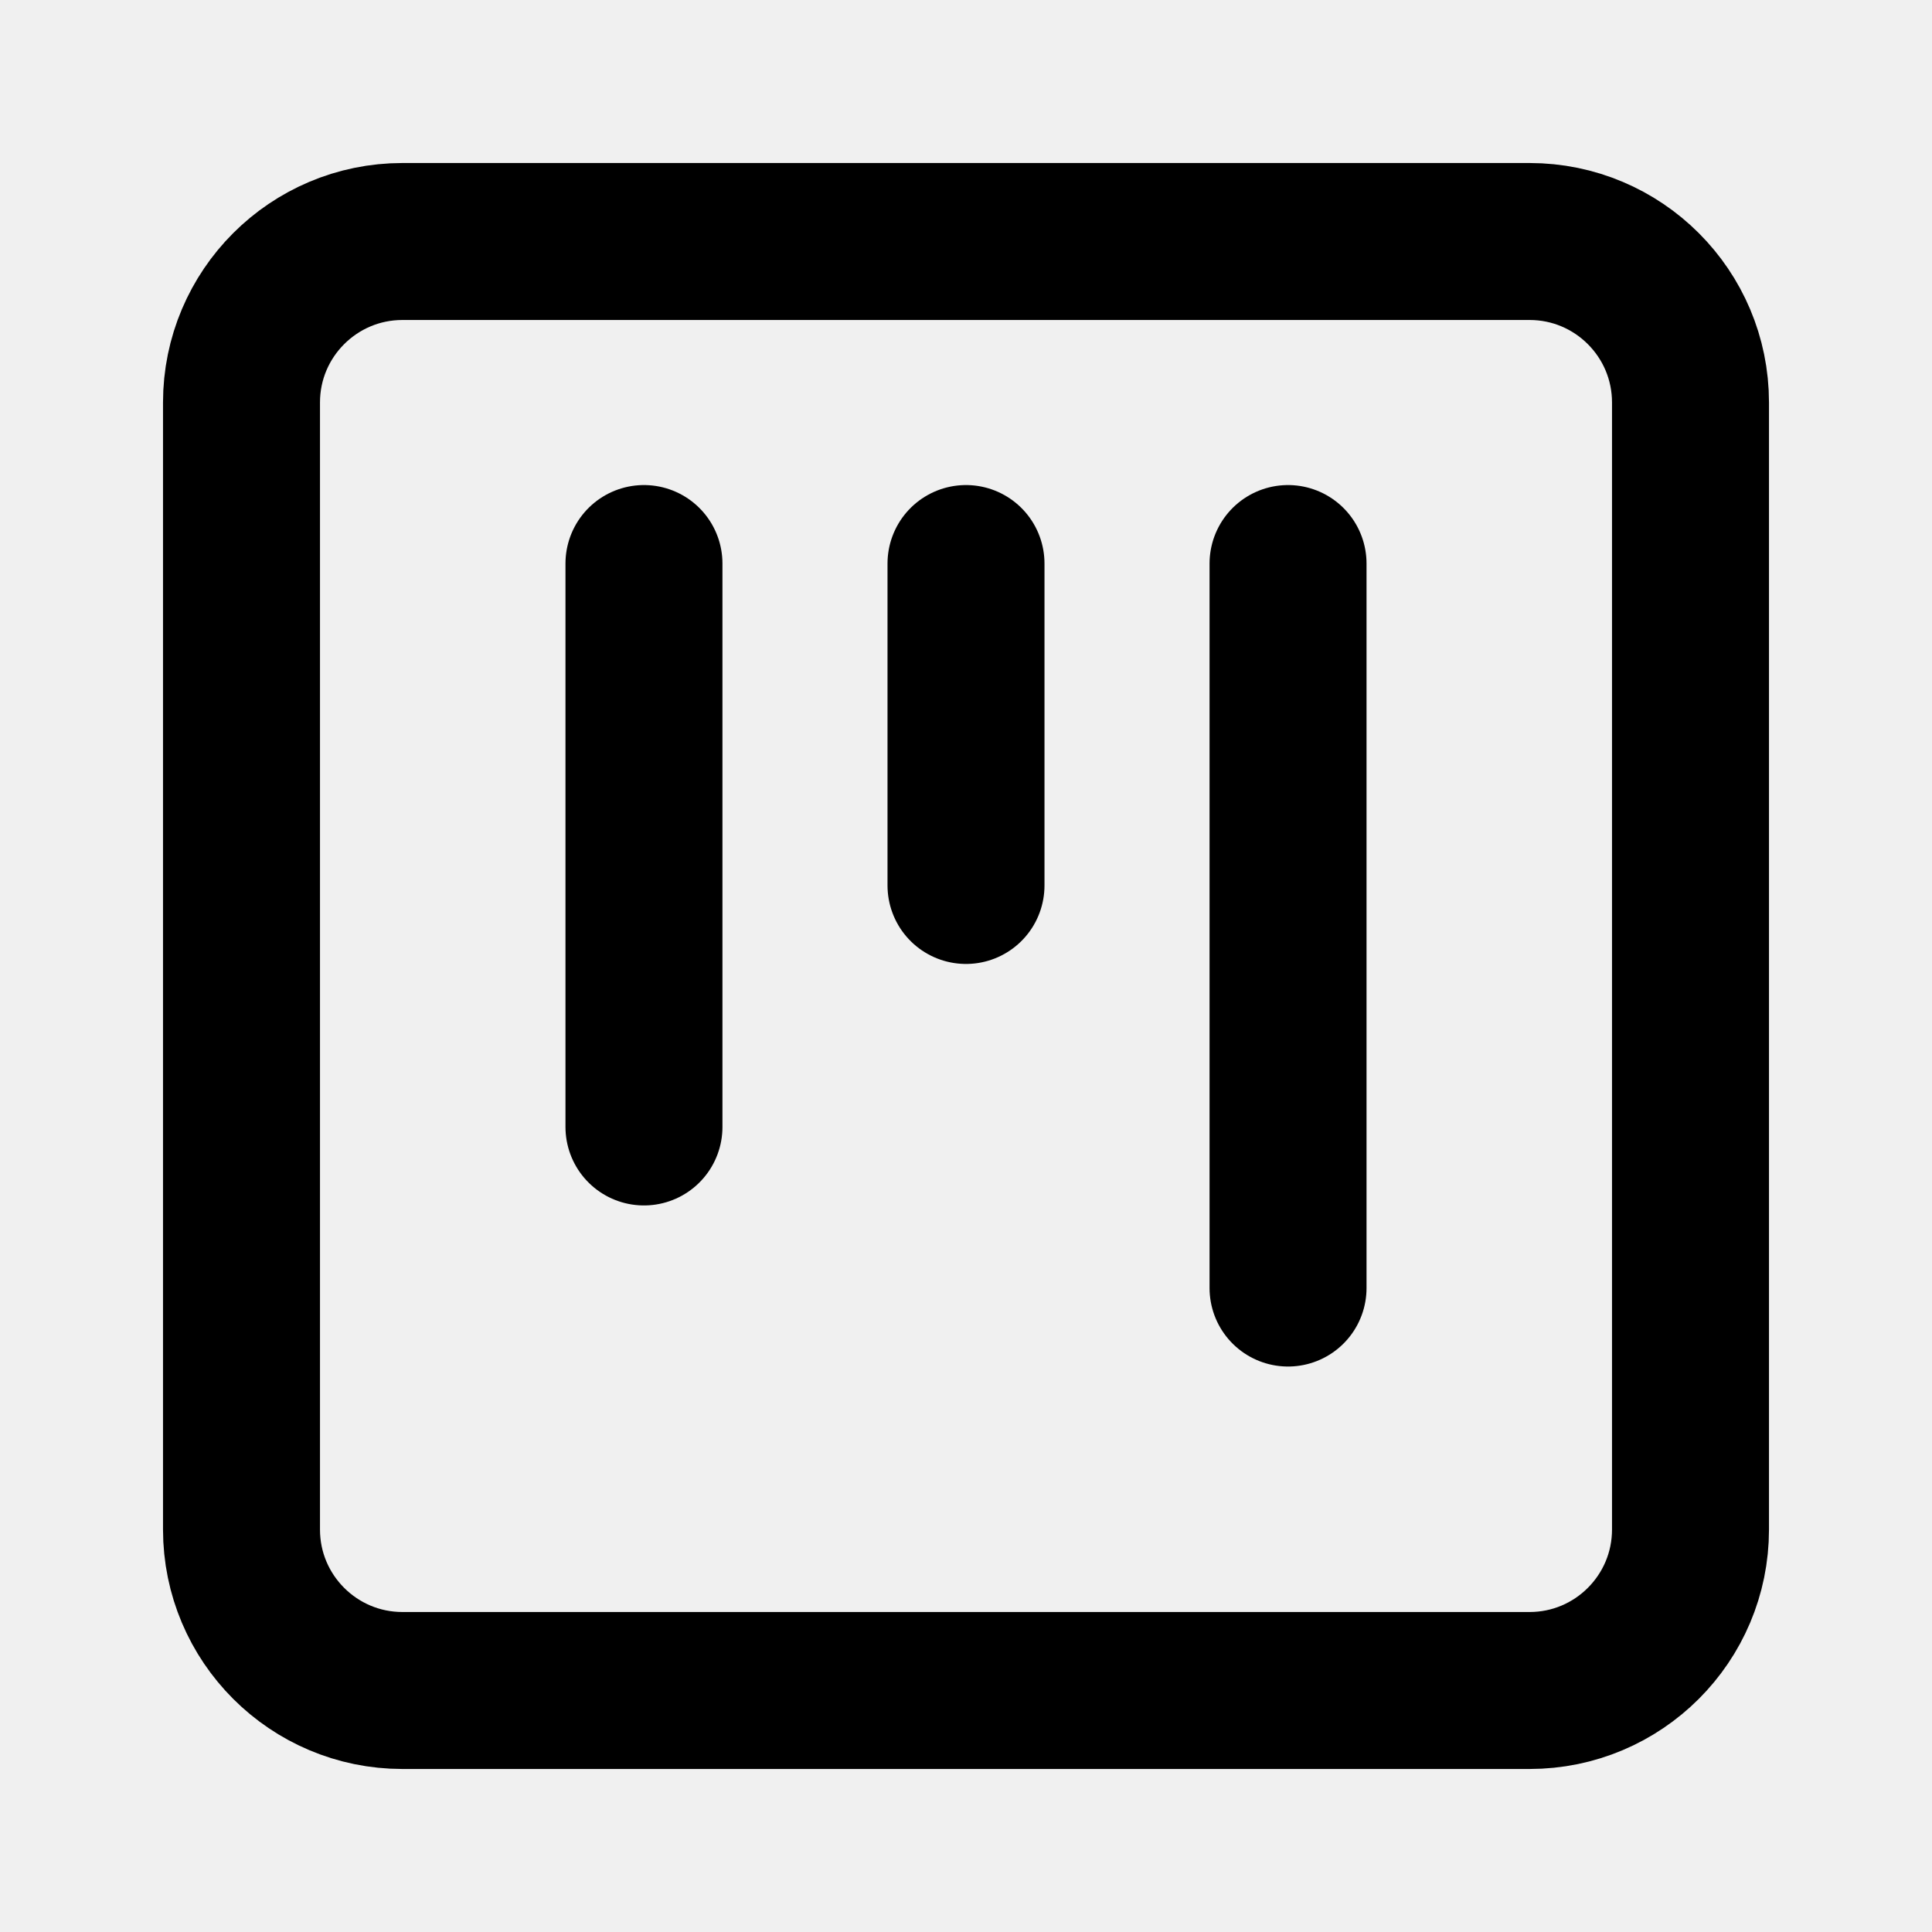
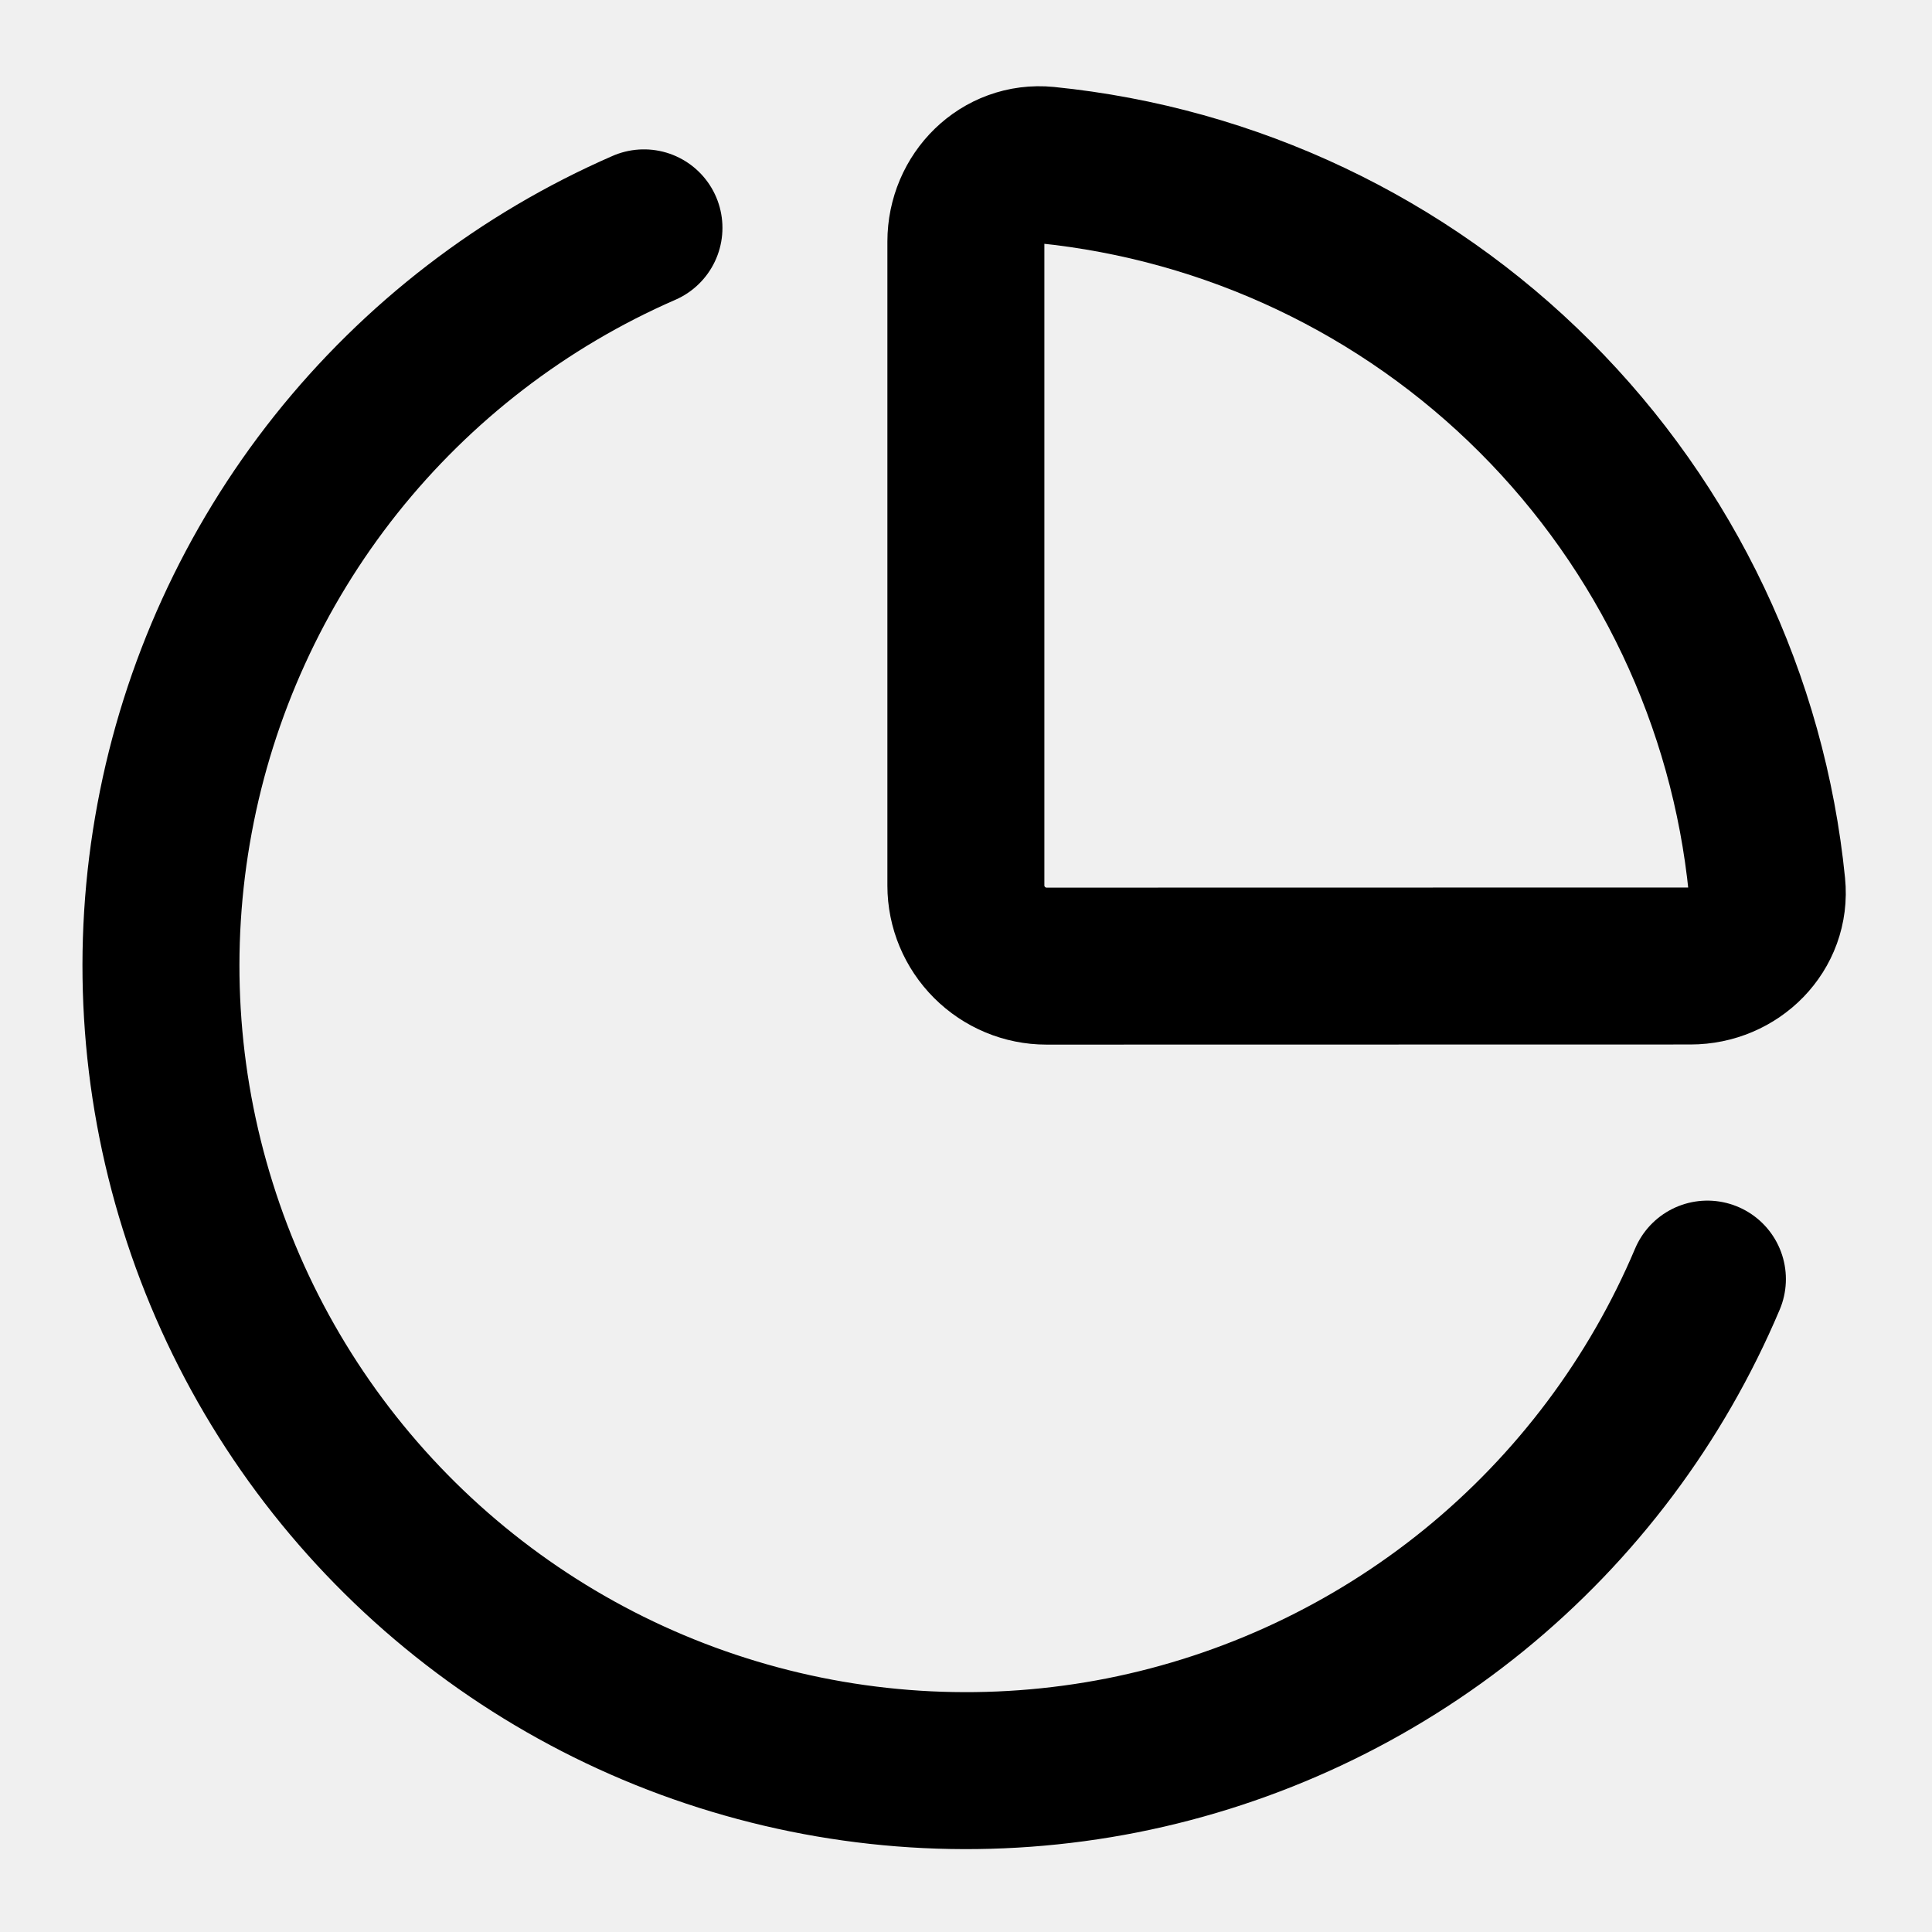
<svg xmlns="http://www.w3.org/2000/svg" width="16" height="16" viewBox="0 0 16 16" fill="none">
-   <path d="M12.667 2H3.333C2.597 2 2 2.597 2 3.333V12.667C2 13.403 2.597 14 3.333 14H12.667C13.403 14 14 13.403 14 12.667V3.333C14 2.597 13.403 2 12.667 2Z" stroke="black" stroke-width="1.3" stroke-linecap="round" stroke-linejoin="round" />
-   <path d="M5.333 4.667V9.333" stroke="black" stroke-width="1.3" stroke-linecap="round" stroke-linejoin="round" />
-   <path d="M8 4.667V7.333" stroke="black" stroke-width="1.3" stroke-linecap="round" stroke-linejoin="round" />
-   <path d="M10.667 4.667V10.667" stroke="black" stroke-width="1.3" stroke-linecap="round" stroke-linejoin="round" />
+   <g clip-path="url(#clip0_2140_1137)">
+     <path d="M14 8C14.368 8 14.67 7.701 14.633 7.335C14.48 5.804 13.801 4.374 12.713 3.286C11.626 2.199 10.195 1.521 8.665 1.367C8.298 1.331 7.999 1.633 7.999 2.001V7.334C7.999 7.511 8.07 7.68 8.195 7.805C8.32 7.93 8.489 8.001 8.666 8.001L14 8Z" stroke="black" stroke-width="1.3" stroke-linecap="round" stroke-linejoin="round" />
+     <path d="M14.14 10.593C13.716 11.596 13.053 12.48 12.208 13.168C11.363 13.855 10.363 14.325 9.295 14.537C8.227 14.748 7.123 14.695 6.08 14.381C5.037 14.068 4.087 13.503 3.313 12.738C2.538 11.972 1.963 11.029 1.638 9.989C1.312 8.95 1.246 7.847 1.446 6.776C1.645 5.706 2.104 4.7 2.781 3.848C3.459 2.996 4.335 2.322 5.333 1.887" stroke="black" stroke-width="1.3" stroke-linecap="round" stroke-linejoin="round" />
+   </g>
+   <defs>
+     <clipPath id="clip0_2140_1137">
+       <rect width="16" height="16" fill="white" />
+     </clipPath>
+   </defs>
</svg>
